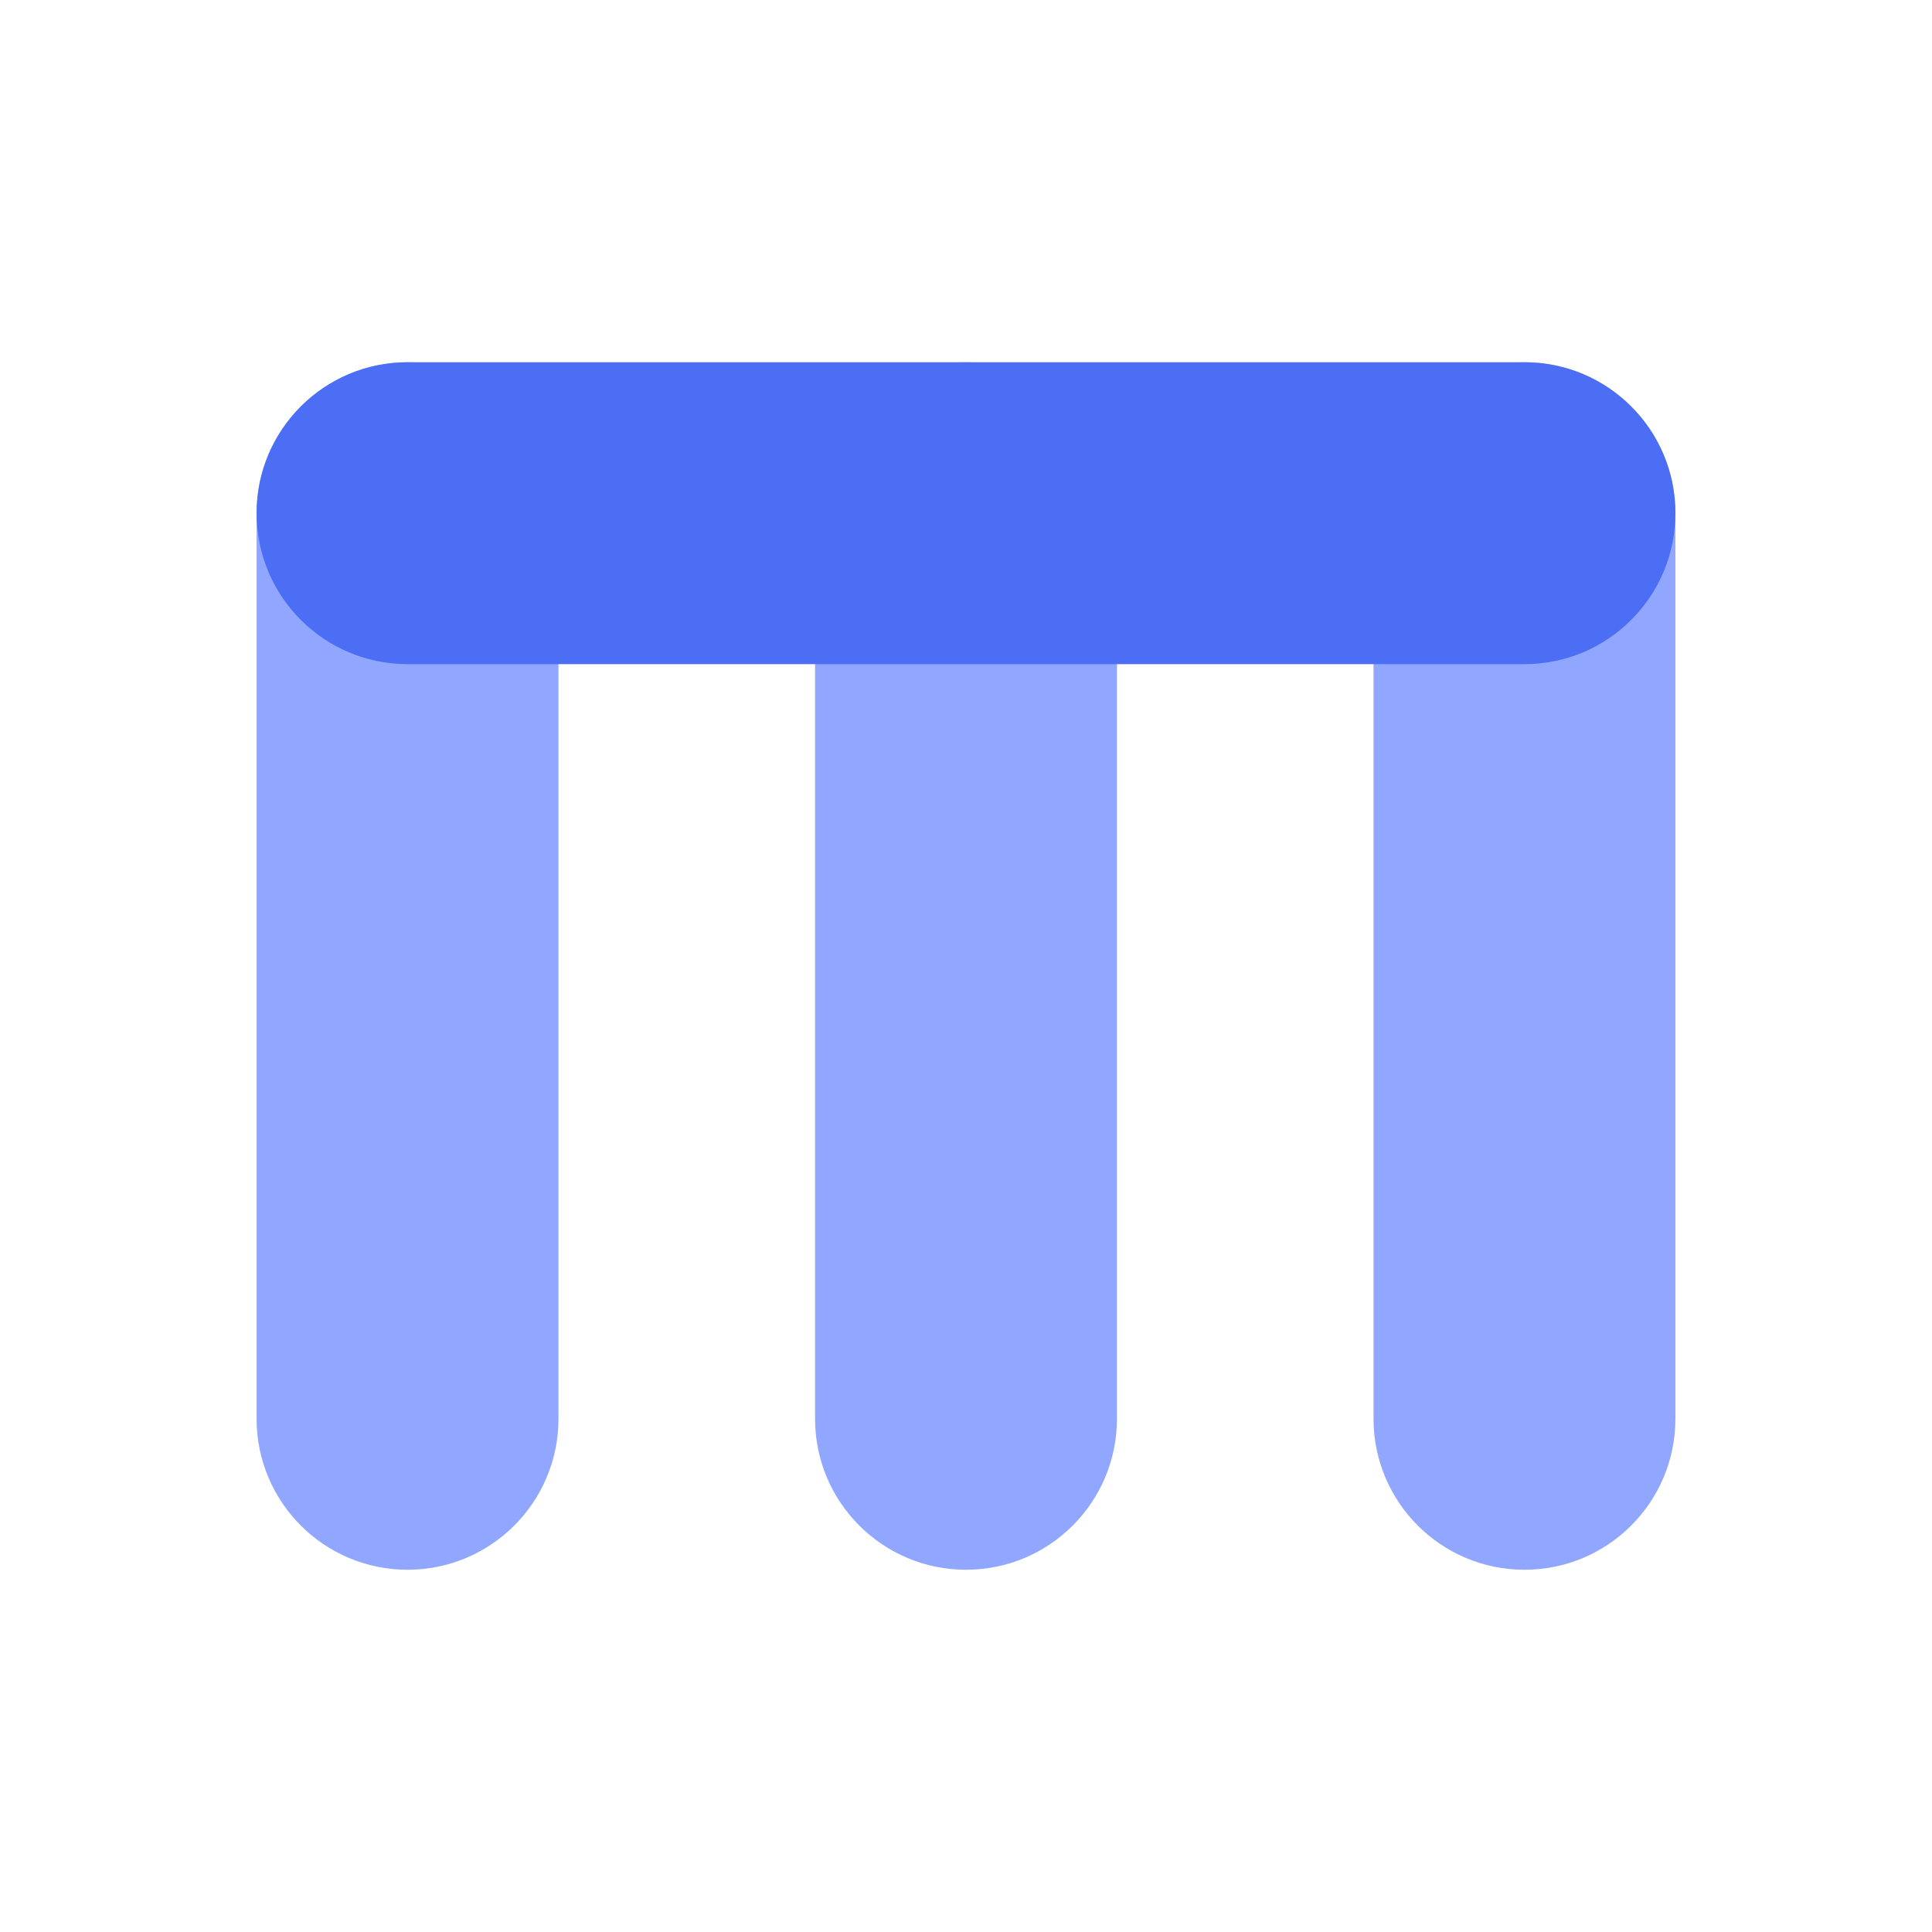
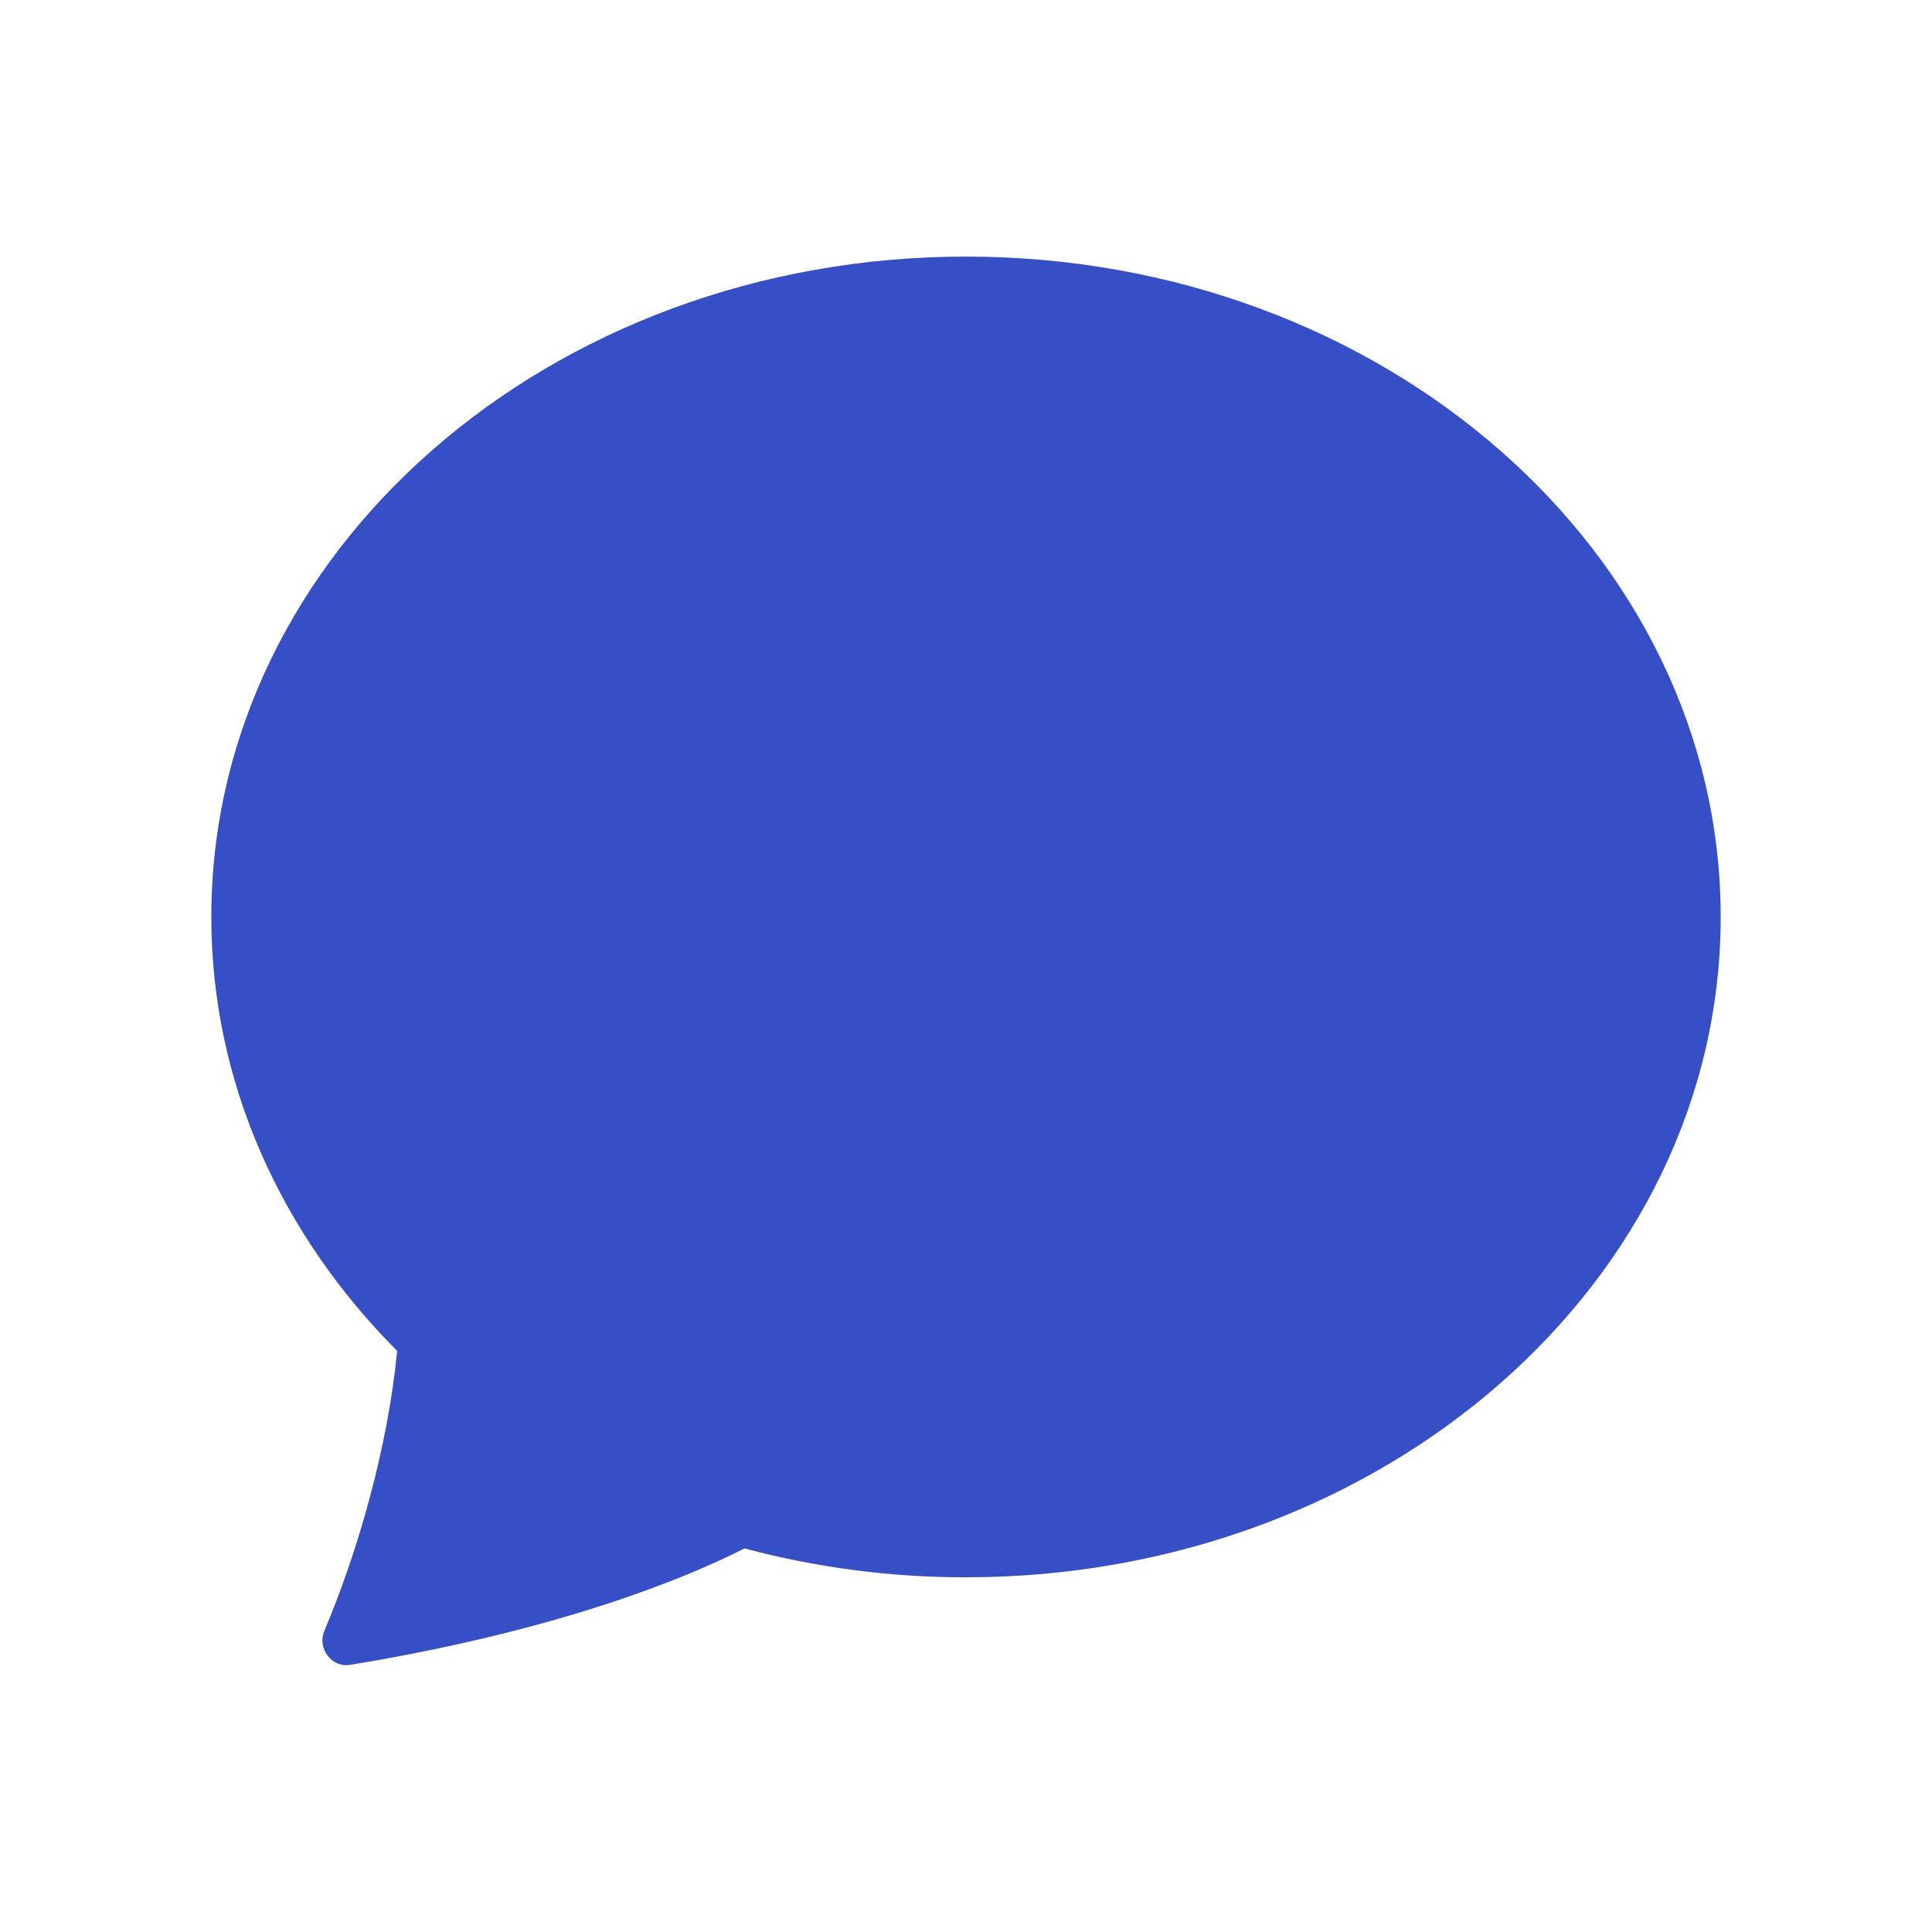
<svg xmlns="http://www.w3.org/2000/svg" width="128" height="128" viewBox="0 0 128 128" fill="none">
  <rect width="128" height="128" fill="white" />
-   <rect x="17" y="24" width="20" height="80" rx="10" fill="#91A7FF" />
-   <rect x="54" y="24" width="20" height="80" rx="10" fill="#91A7FF" />
-   <rect x="91" y="24" width="20" height="80" rx="10" fill="#91A7FF" />
-   <rect x="17" y="24" width="94" height="20" rx="10" fill="#4C6EF5" />
+   <path d="M64 104.5C91.612 104.5 114 84.912 114 60.75C114 36.587 91.612 17 64 17C36.388 17 14 36.587 14 60.75C14 71.75 18.644 81.812 26.312 89.5C25.706 95.85 23.706 102.812 21.494 108.037C21 109.2 21.956 110.5 23.2 110.3C37.3 107.988 45.681 104.438 49.325 102.588C54.112 103.864 59.046 104.507 64 104.5Z" fill="#364FC7" />
</svg>
